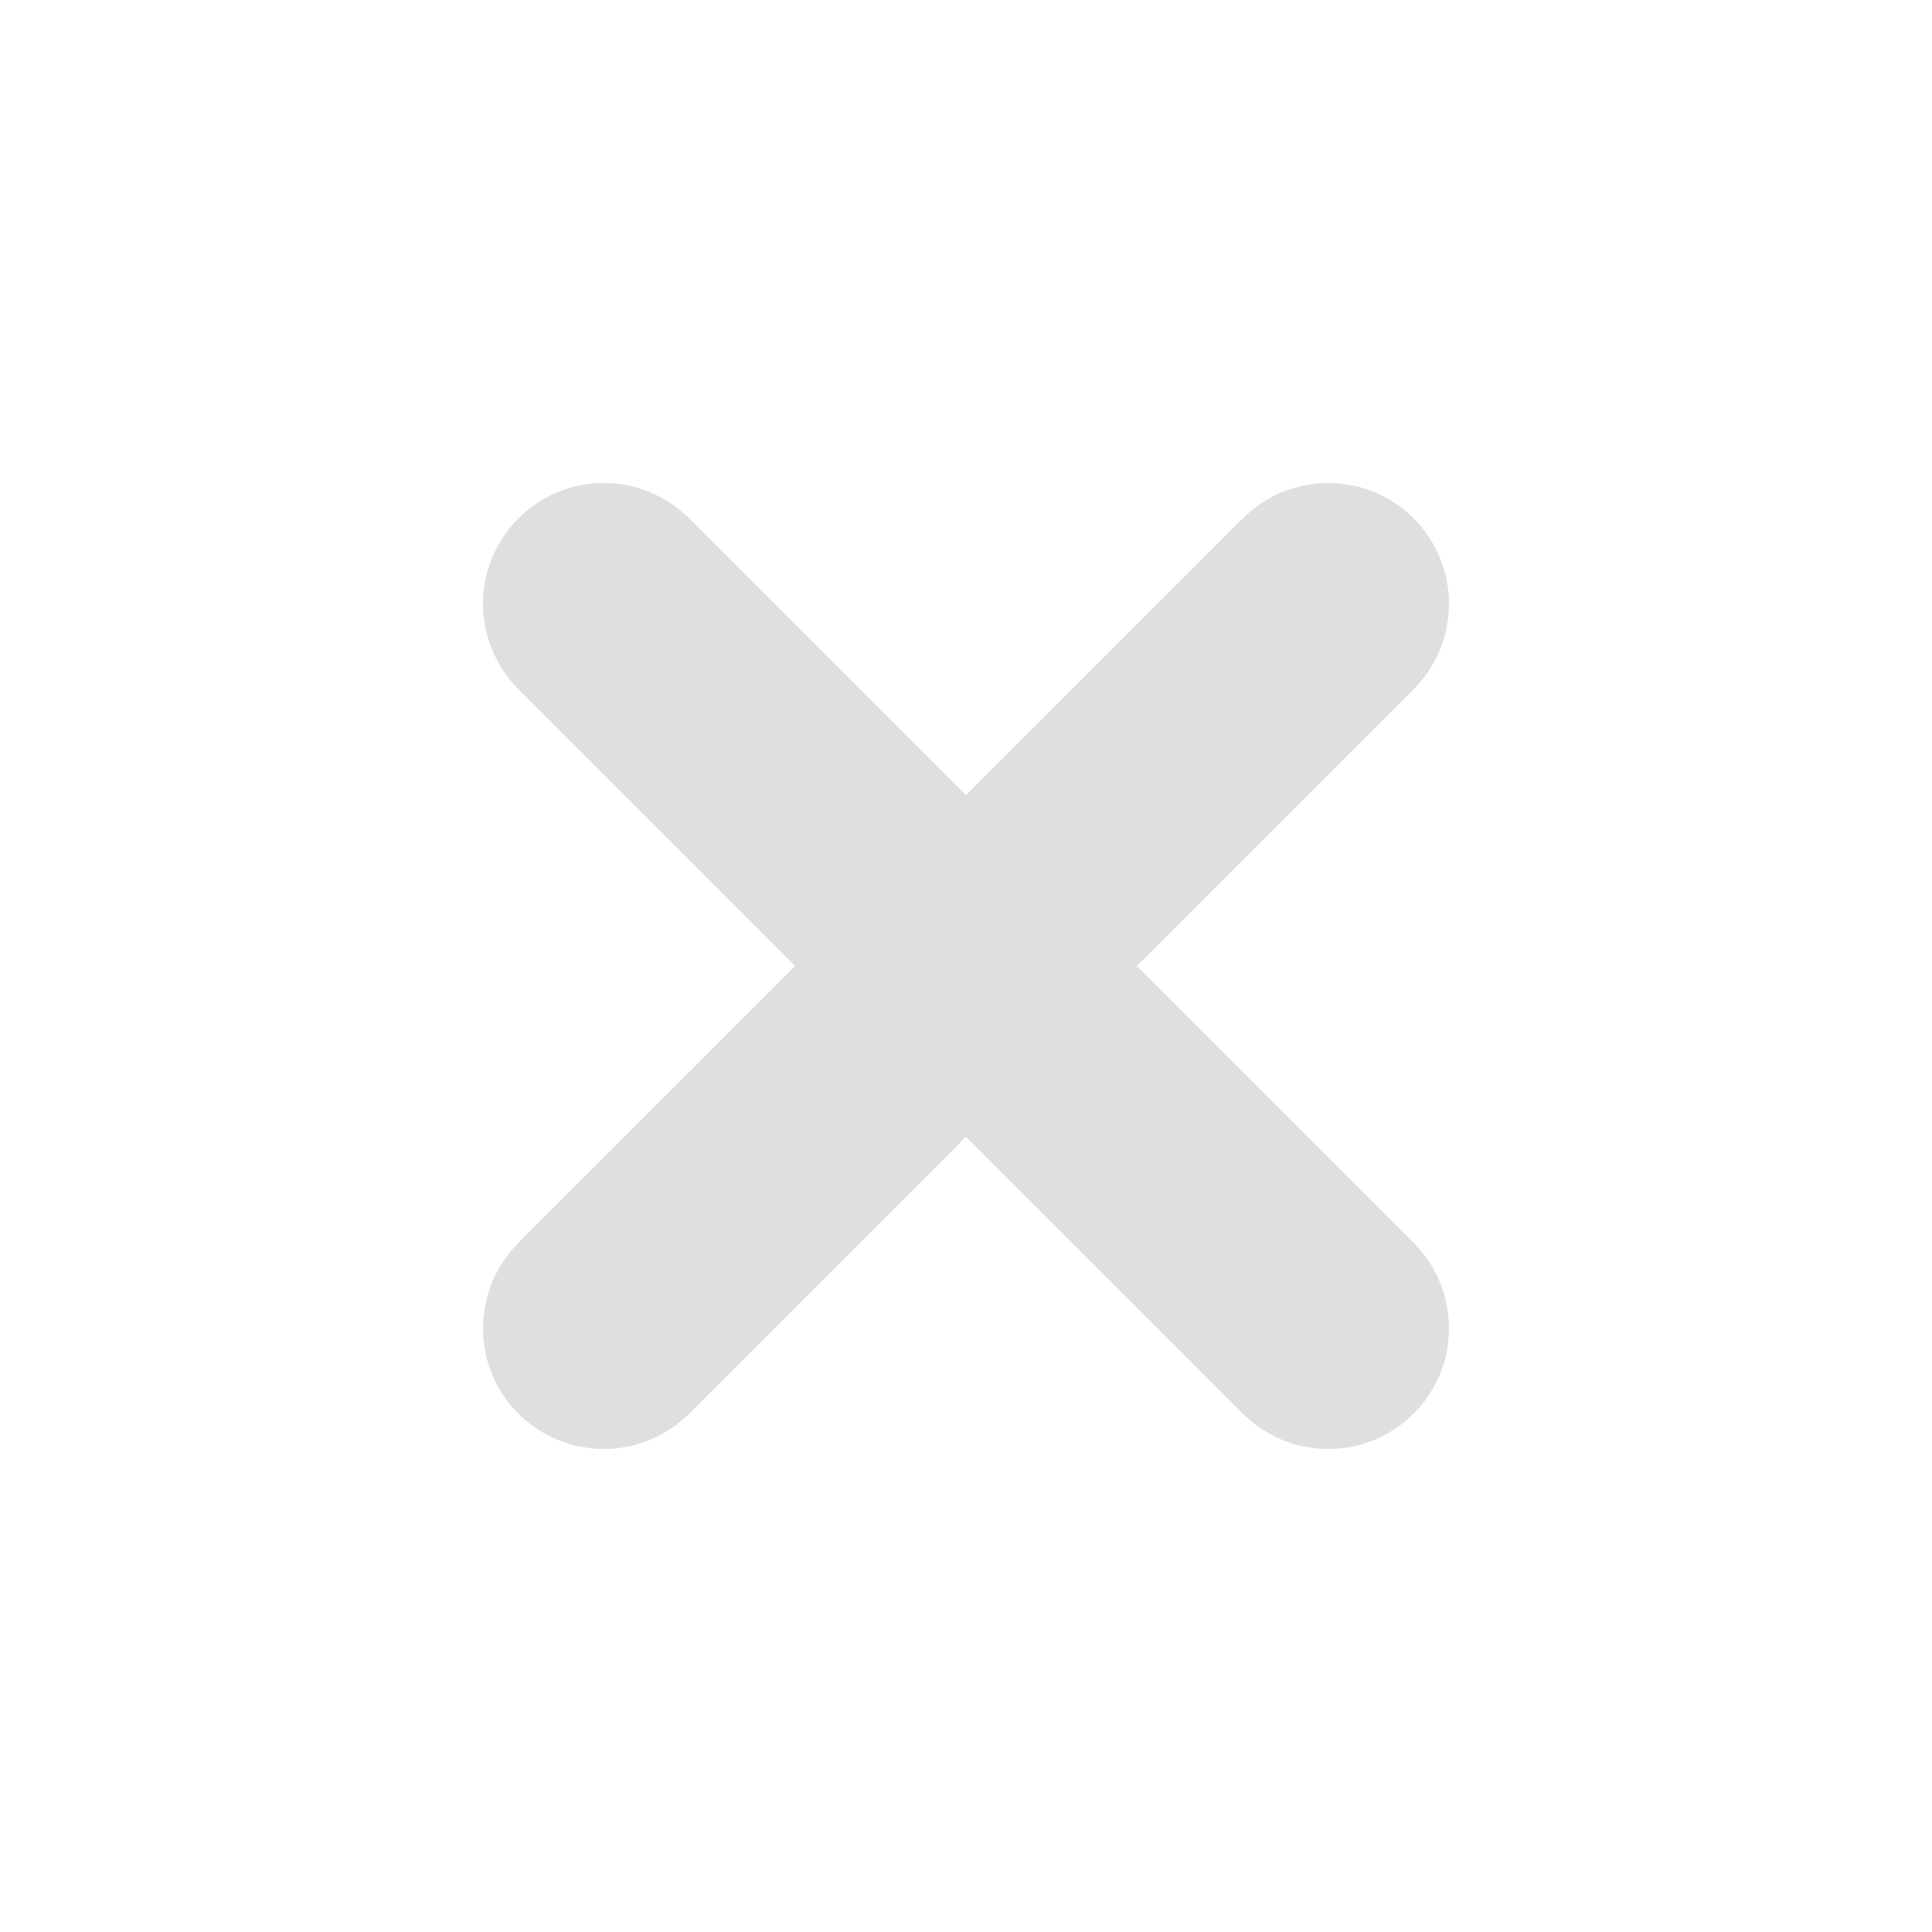
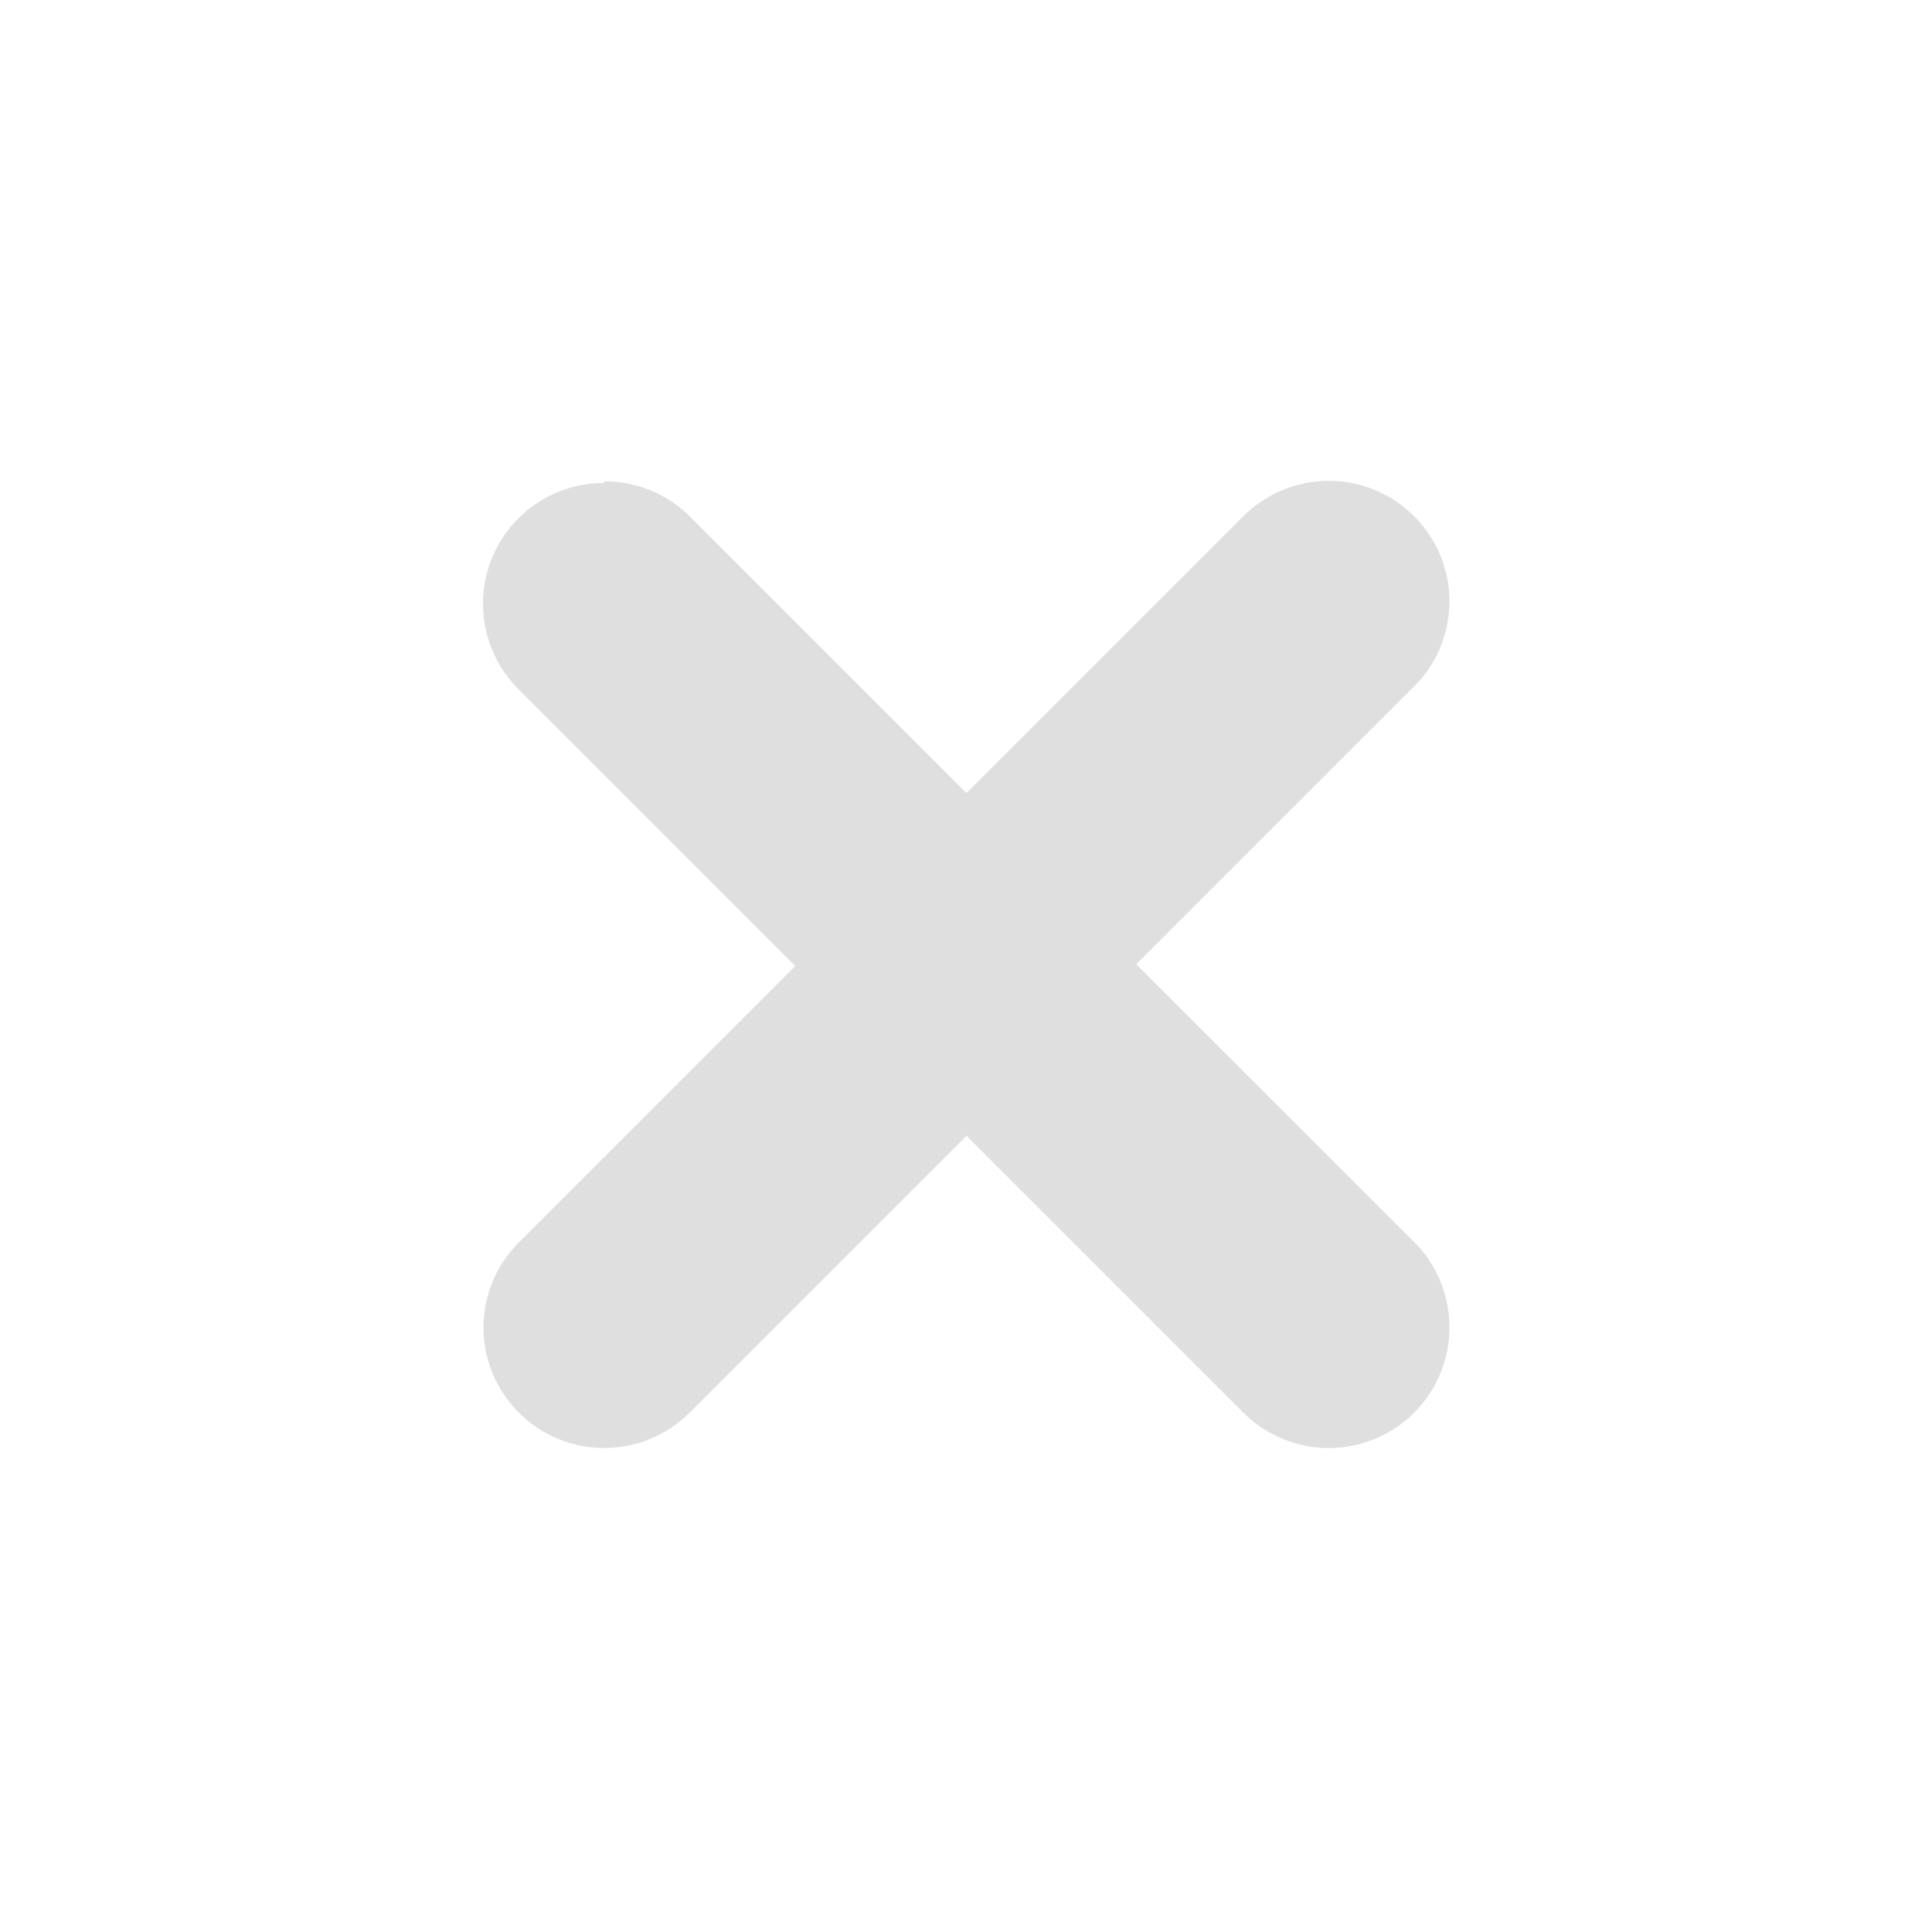
- <svg xmlns="http://www.w3.org/2000/svg" width="16" height="16" version="1.1">
+ <svg xmlns="http://www.w3.org/2000/svg" width="16" height="16" viewBox="0 0 16 16">
  <defs>
    <style id="current-color-scheme" type="text/css">
-    .ColorScheme-Text { color:#dfdfdf; } .ColorScheme-Highlight { color:#4285f4; }
+    .ColorScheme-Text { color:#dfdfdf; } .ColorScheme-Highlight { color:#5294e2; }
  </style>
  </defs>
-   <path style="fill:currentColor" class="ColorScheme-Text" d="M 5,4 C 4.448,4 4,4.448 4,5 4,5.265 4.106,5.519 4.293,5.707 L 10.293,11.707 C 10.48,11.895 10.735,12 11,12 11.552,12 12,11.552 12,11 12,10.735 11.895,10.48 11.707,10.293 L 5.707,4.293 C 5.519,4.106 5.265,4 5,4 Z" />
-   <path style="fill:currentColor" class="ColorScheme-Text" d="M 5,12 C 4.448,12 4,11.552 4,11 4,10.735 4.106,10.48 4.293,10.293 L 10.293,4.293 C 10.48,4.105 10.735,4 11,4 11.552,4 12,4.448 12,5 12,5.265 11.895,5.52 11.707,5.707 L 5.707,11.707 C 5.519,11.895 5.265,12 5,12 Z" />
+   <path style="fill:currentColor" class="ColorScheme-Text" d="M 11.004 3.982 A 1 1 0 0 0 10.297 4.275 L 8.004 6.568 L 5.721 4.285 A 1 1 0 0 0 5.711 4.275 A 1 1 0 0 0 5.01 3.986 L 5 4 A 1 1 0 0 0 4 5 A 1 1 0 0 0 4.293 5.707 L 6.586 8 L 4.293 10.293 A 1 1 0 0 0 4.004 10.992 A 1 1 0 0 0 5.004 11.992 A 1 1 0 0 0 5.711 11.699 L 8.004 9.406 L 10.287 11.689 A 1 1 0 0 0 11.004 11.992 A 1 1 0 0 0 12.004 10.992 A 1 1 0 0 0 11.711 10.285 L 9.41 7.986 L 11.693 5.703 A 1 1 0 0 0 12.004 4.982 A 1 1 0 0 0 11.004 3.982 z" />
</svg>
